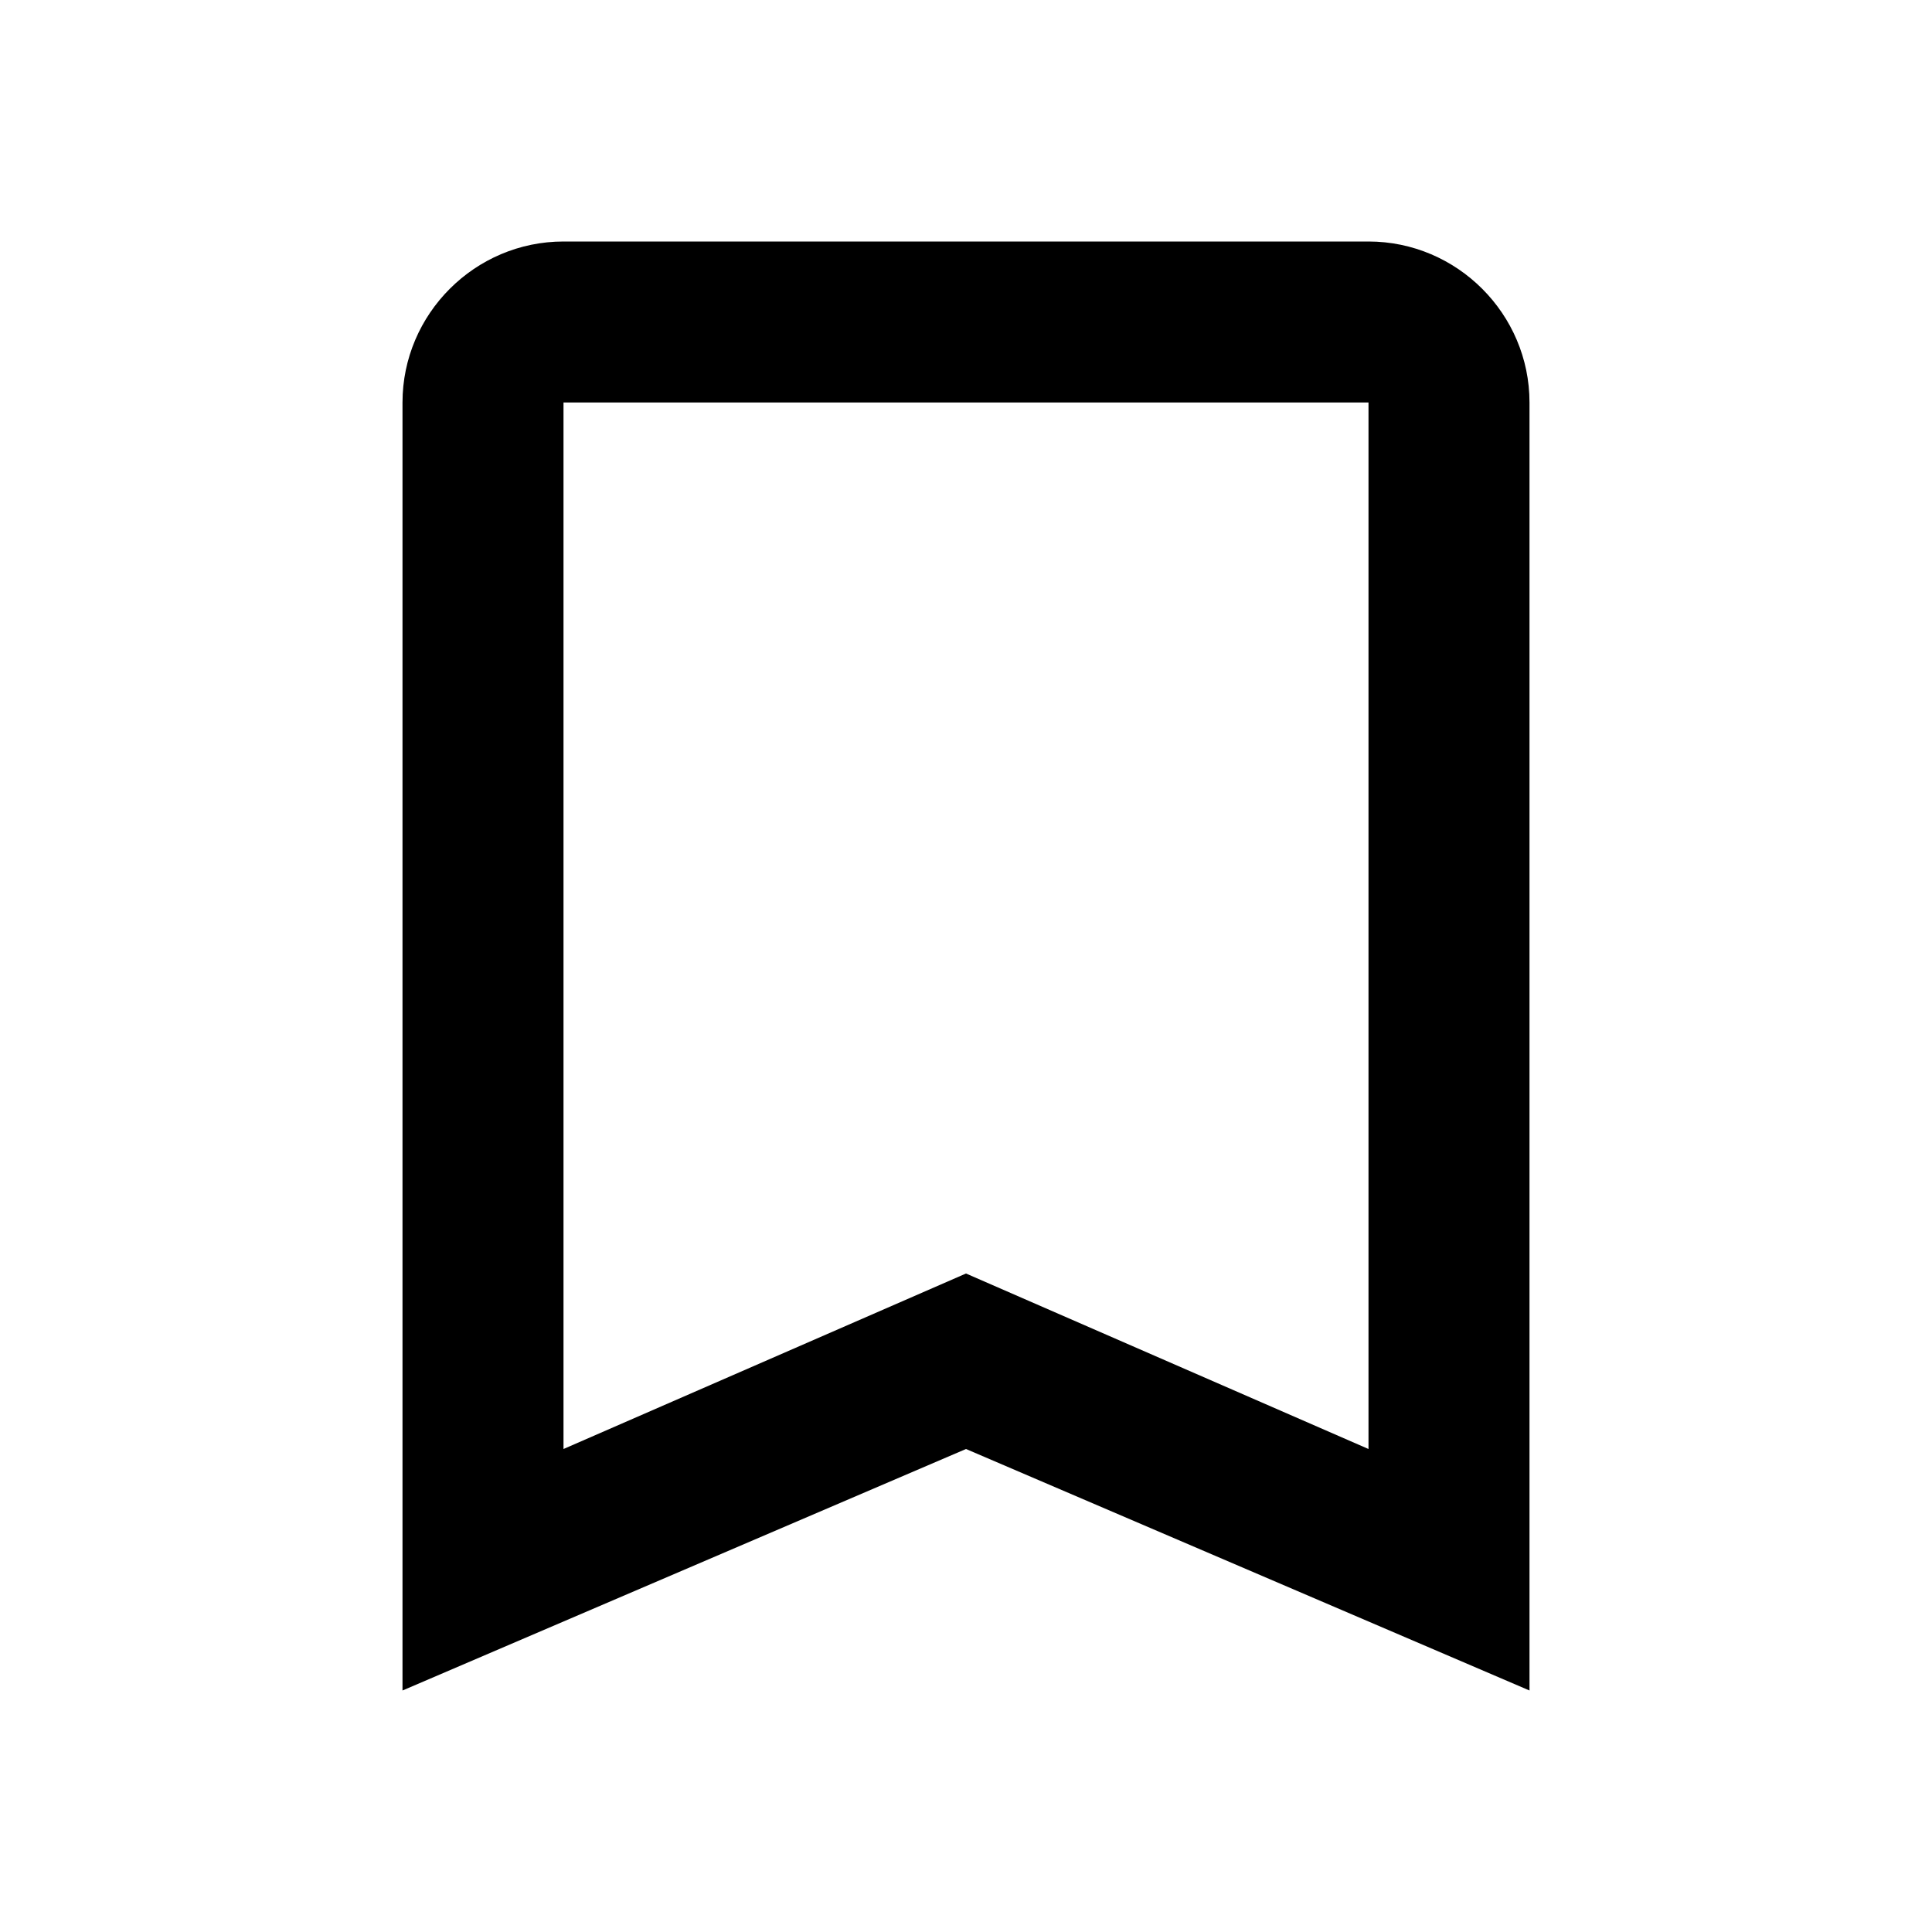
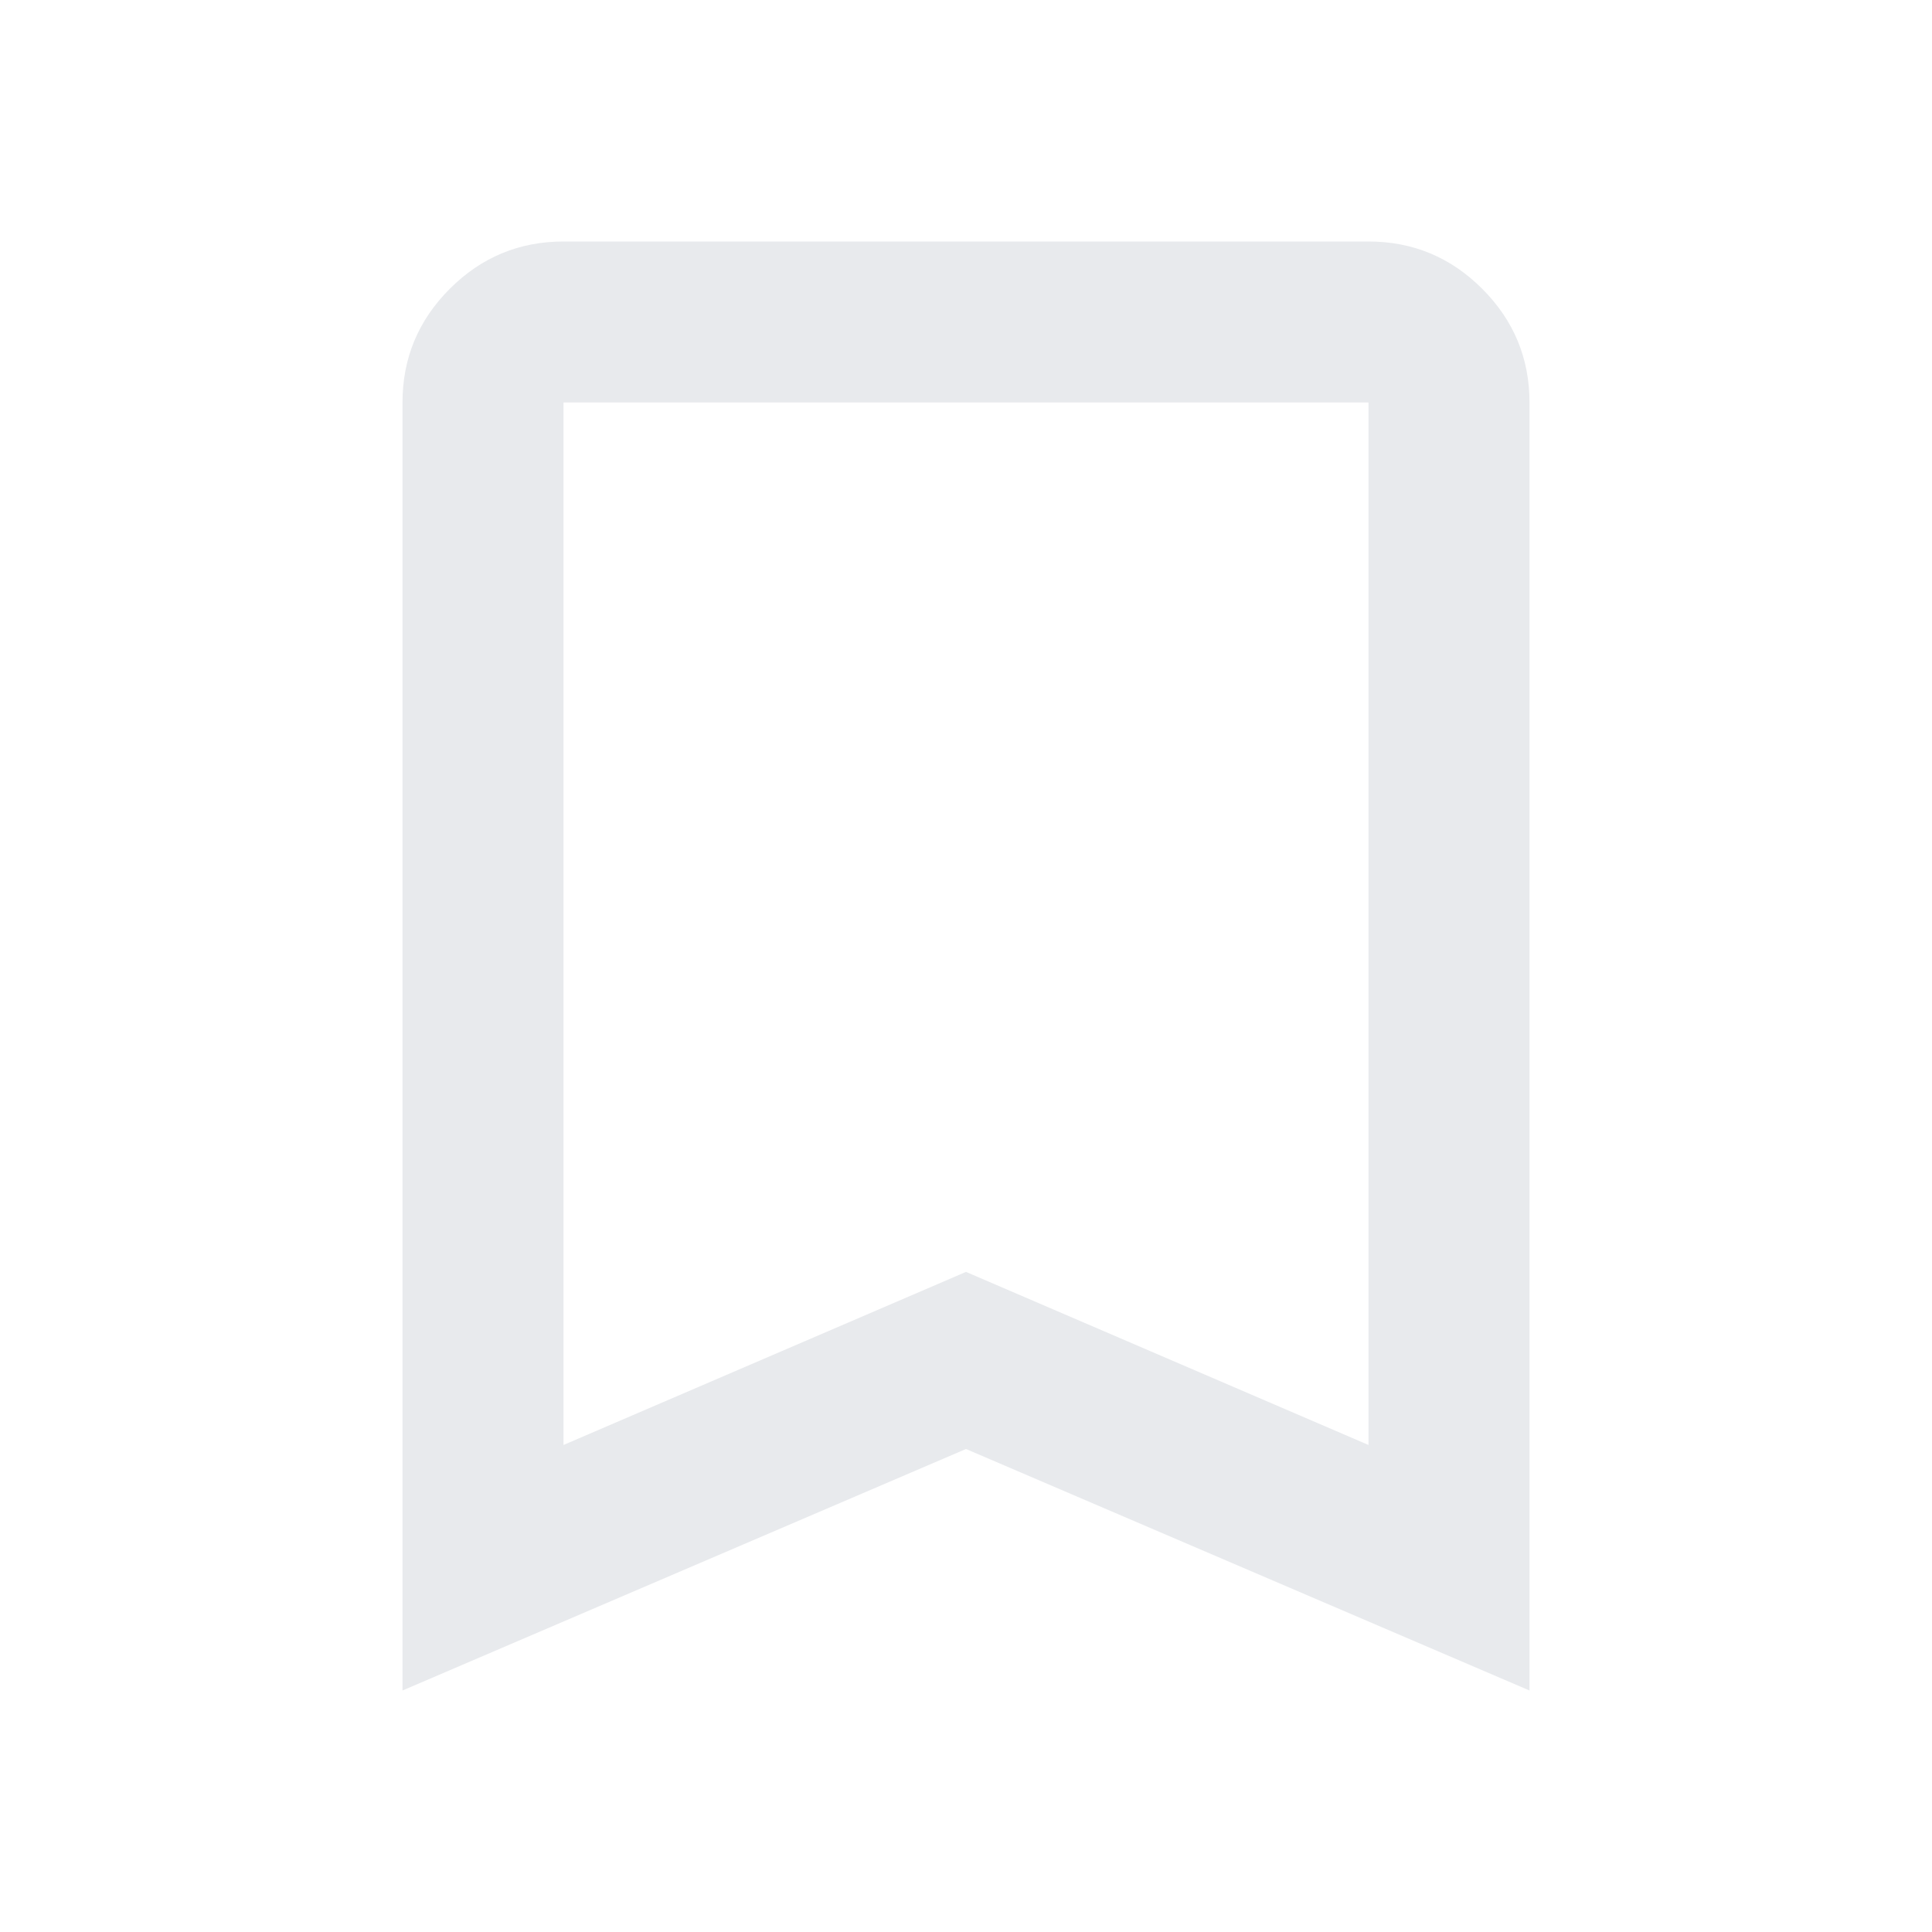
- <svg xmlns="http://www.w3.org/2000/svg" viewBox="0 0 24 24" fill="black" width="18px" height="18px">
-   <path d="M0 0h24v24H0V0z" fill="none" />
-   <path d="M17 3H7c-1.1 0-2 .9-2 2v16l7-3 7 3V5c0-1.1-.9-2-2-2zm0 15l-5-2.18L7 18V5h10v13z" />
+ <svg xmlns="http://www.w3.org/2000/svg" height="24px" viewBox="0 -960 960 960" width="24px" fill="#e8eaed">
+   <path d="M200-120v-640q0-33 23.5-56.5T280-840h400q33 0 56.5 23.5T760-760v640L480-240 200-120Zm80-122 200-86 200 86v-518H280v518Zm0-518h400-400Z" />
</svg>
